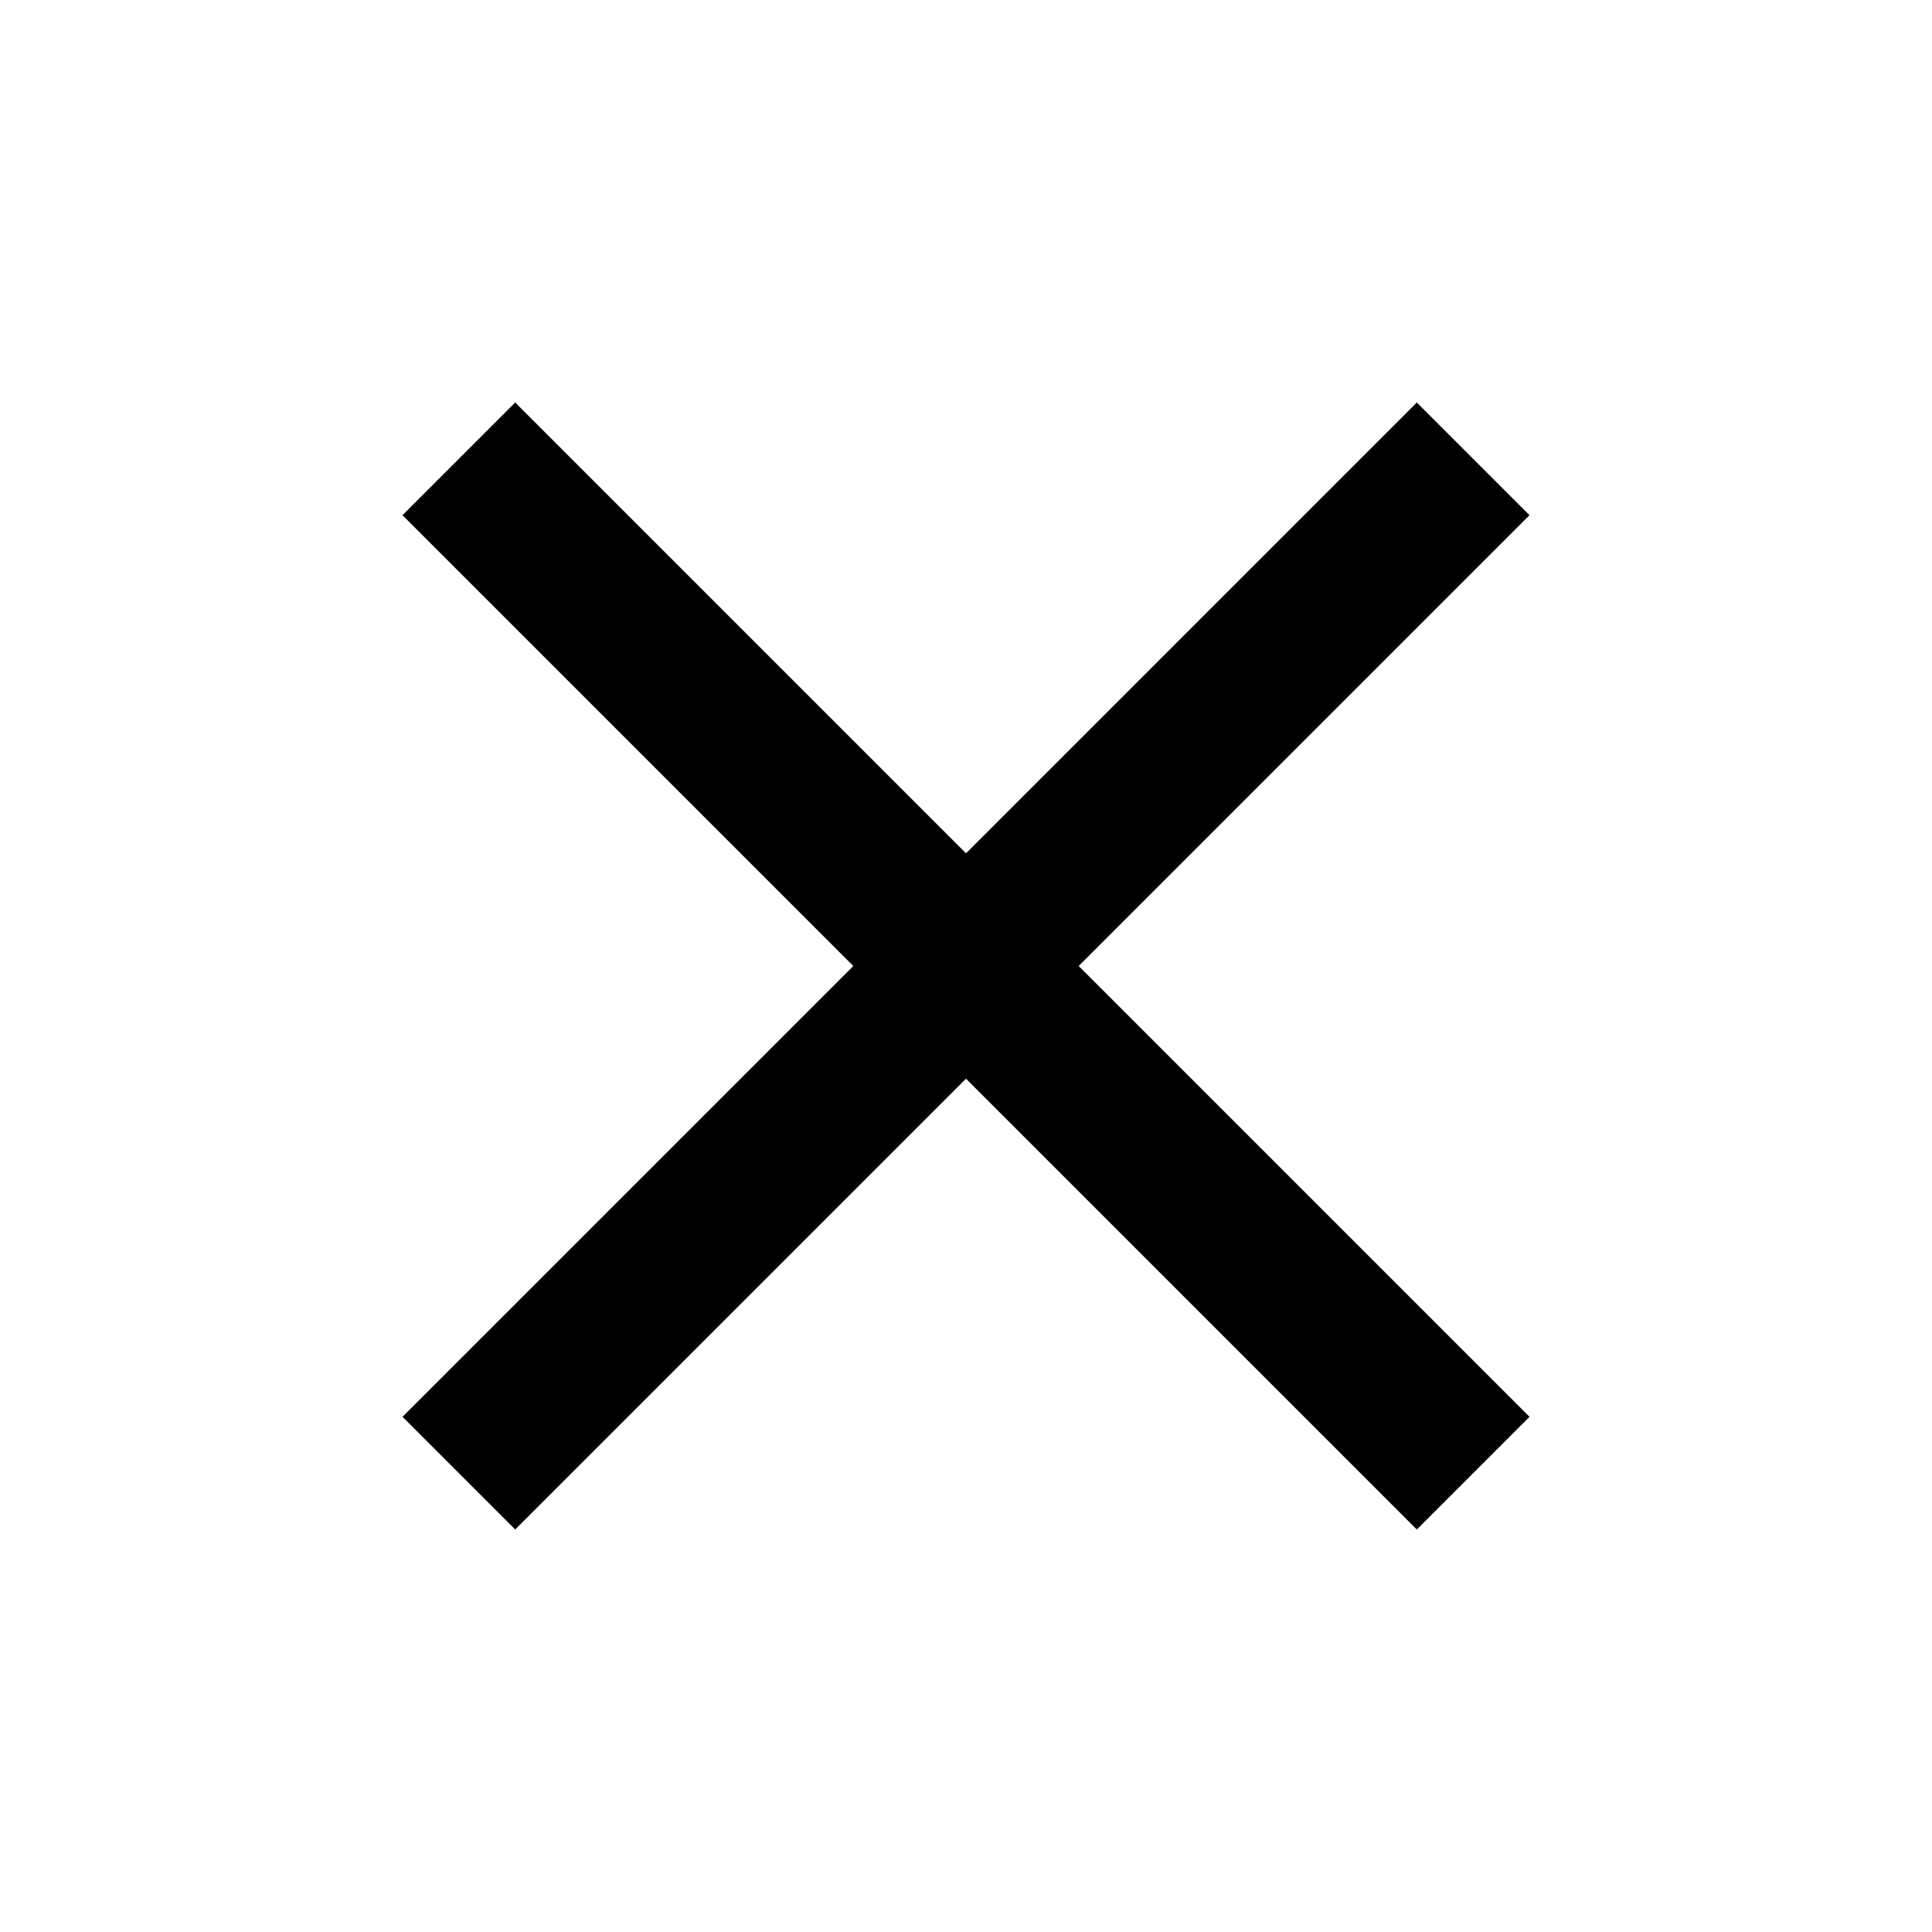
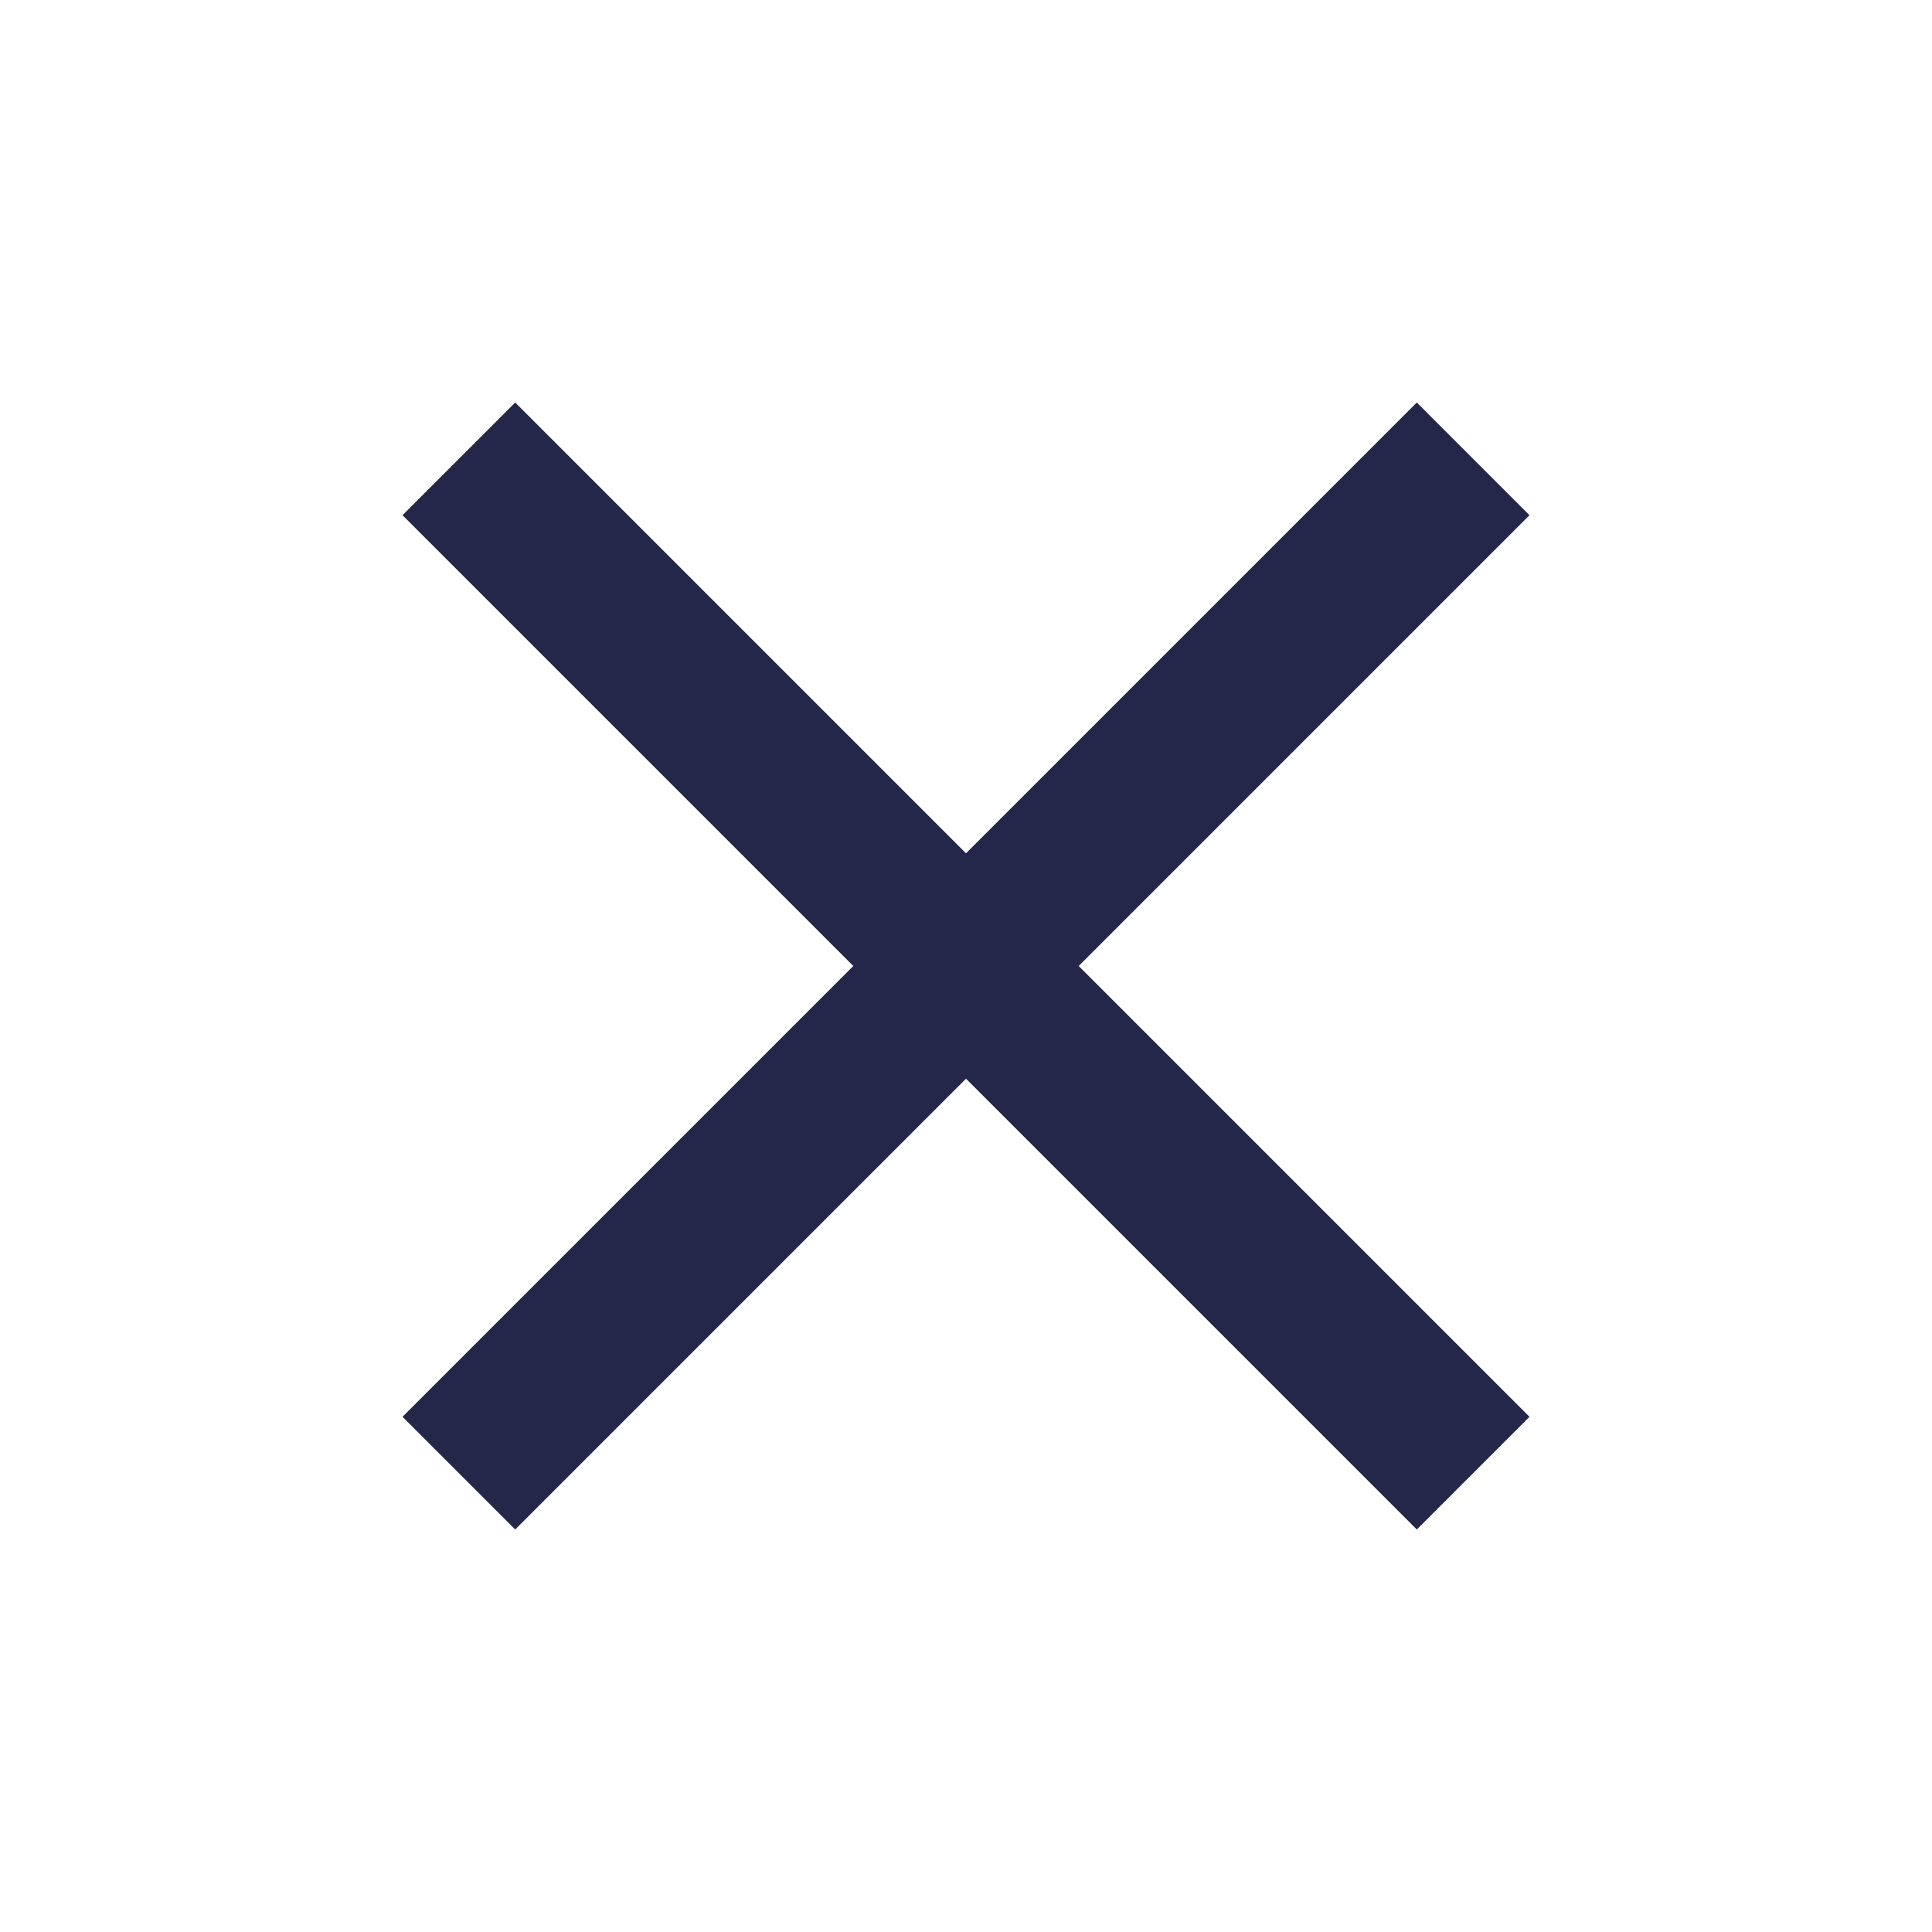
<svg xmlns="http://www.w3.org/2000/svg" height="24" viewBox="0 -960 960 960" width="24">
-   <path d="m256-200-56-56 224-224-224-224 56-56 224 224 224-224 56 56-224 224 224 224-56 56-224-224-224 224Z" />
+   <path d="m256-200-56-56 224-224-224-224 56-56 224 224 224-224 56 56-224 224 224 224-56 56-224-224-224 224Z" fill="#24274A" />
</svg>
